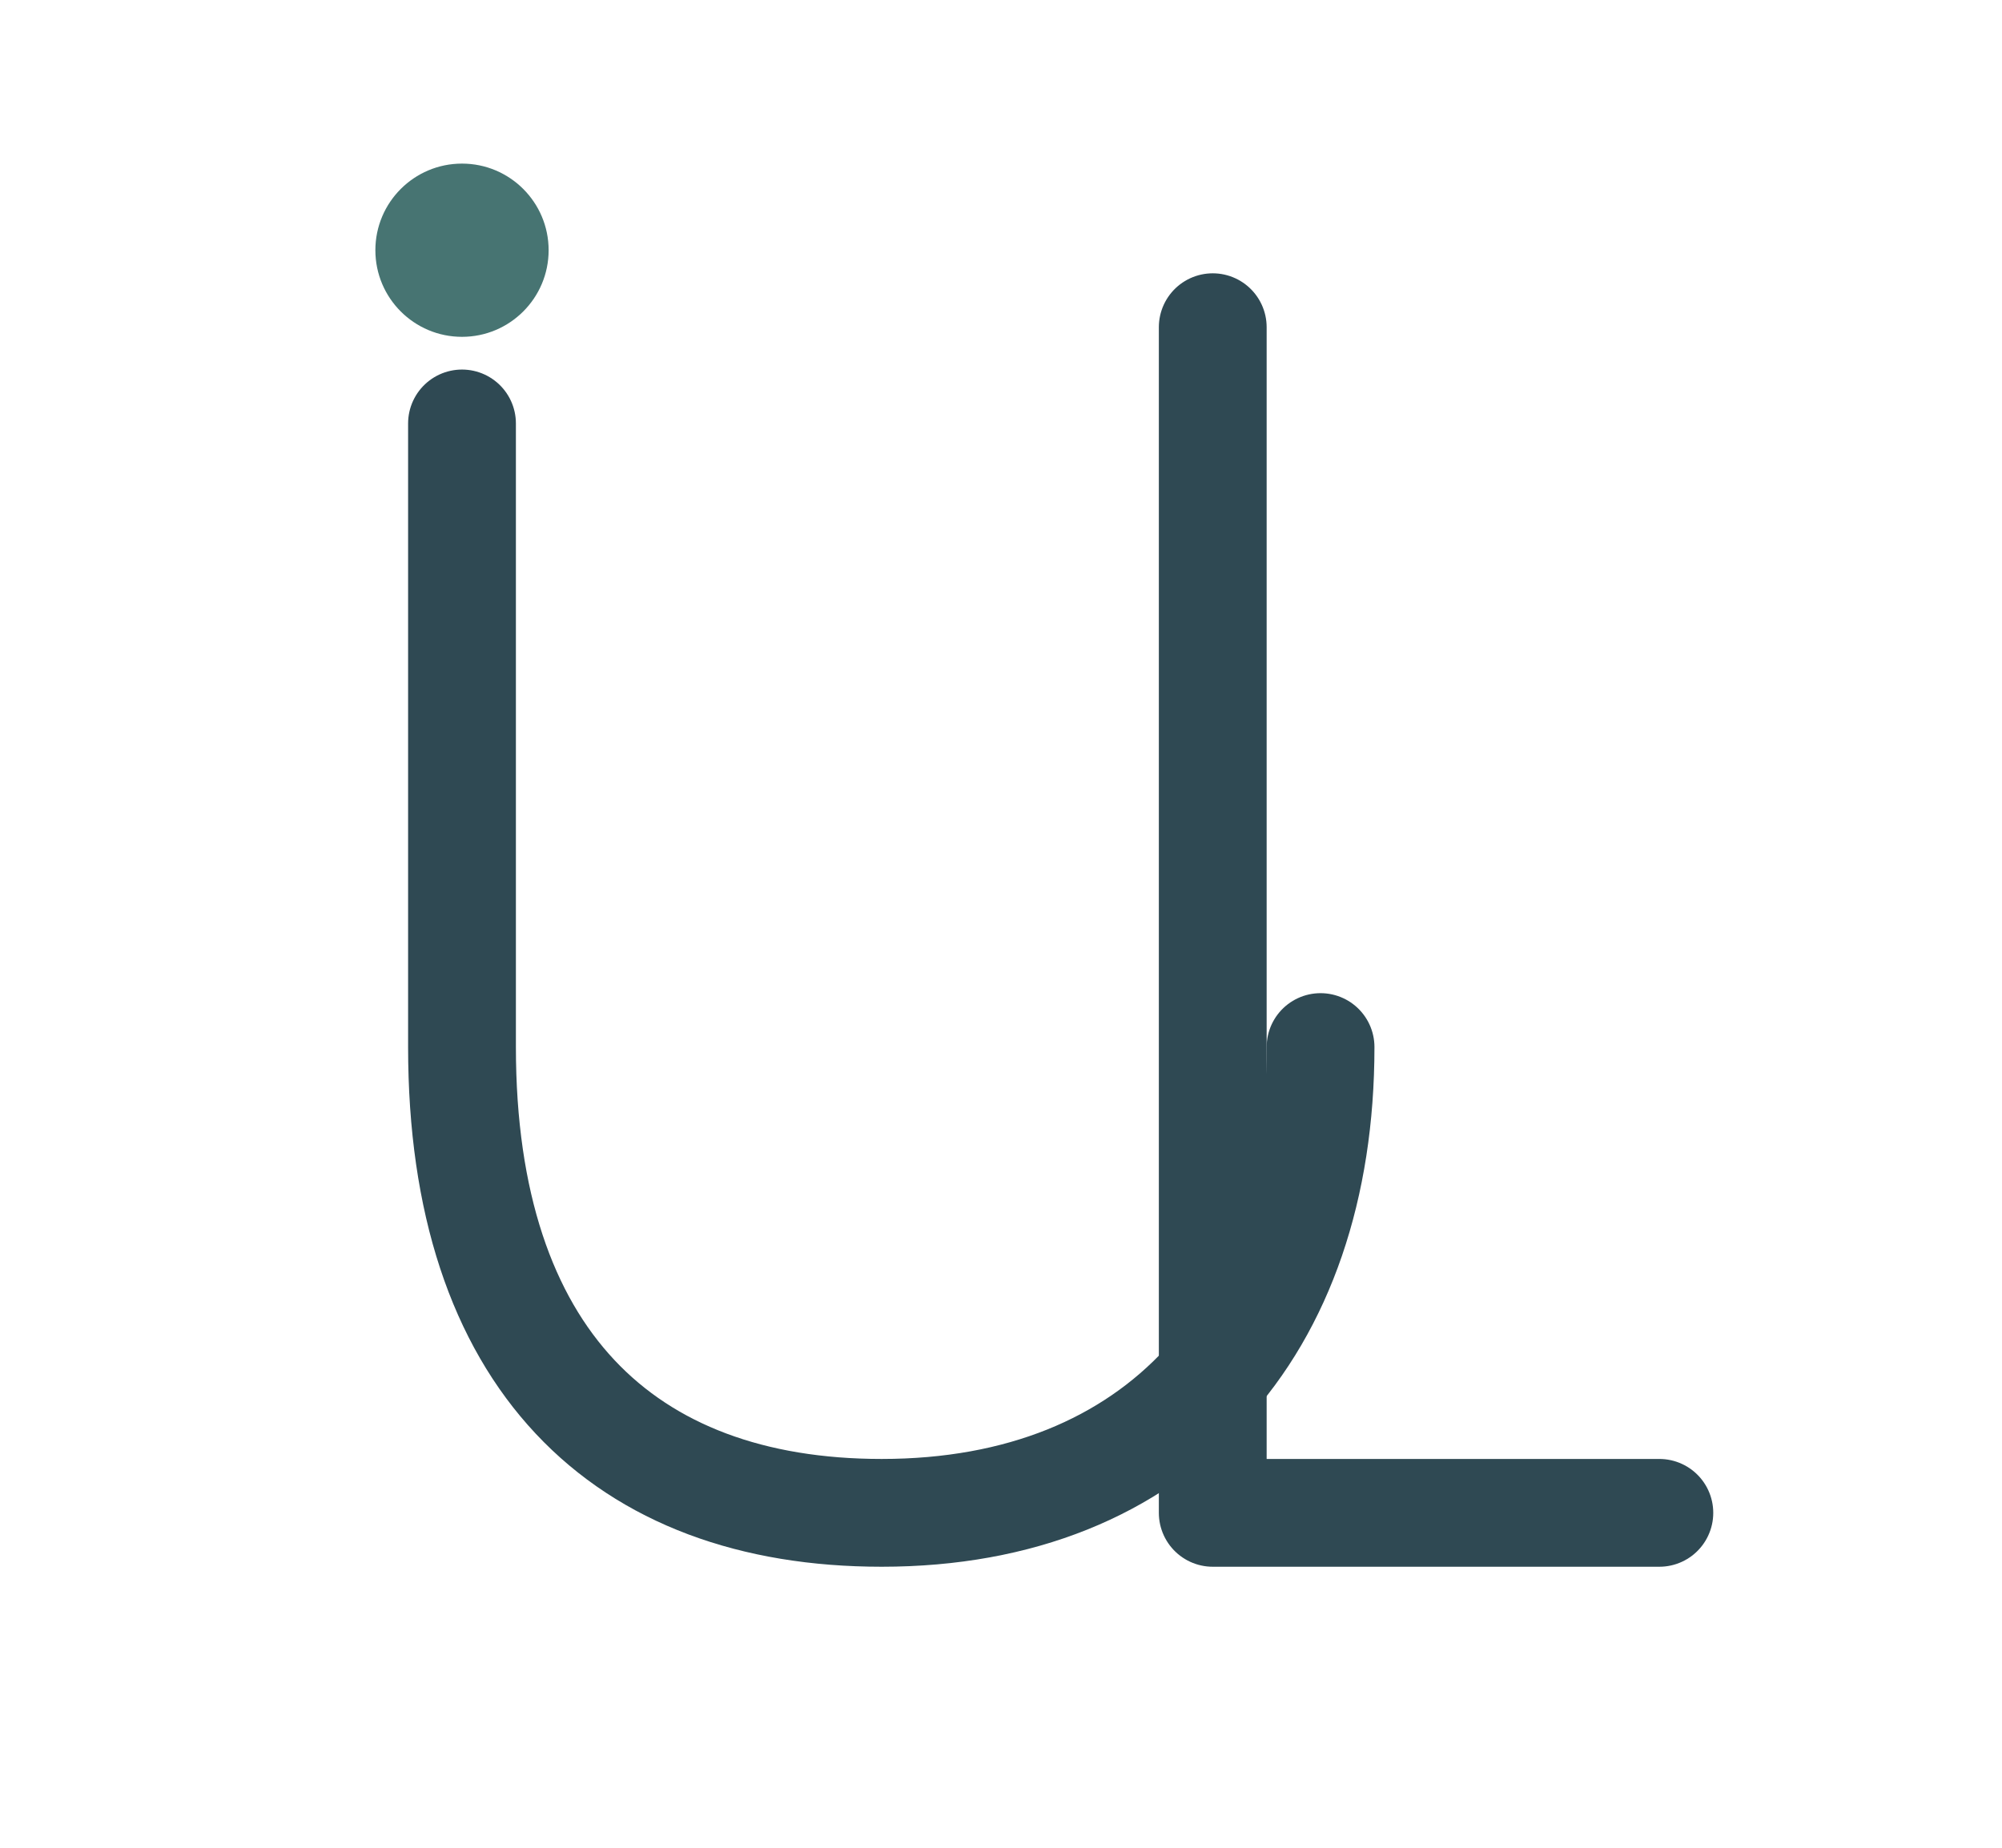
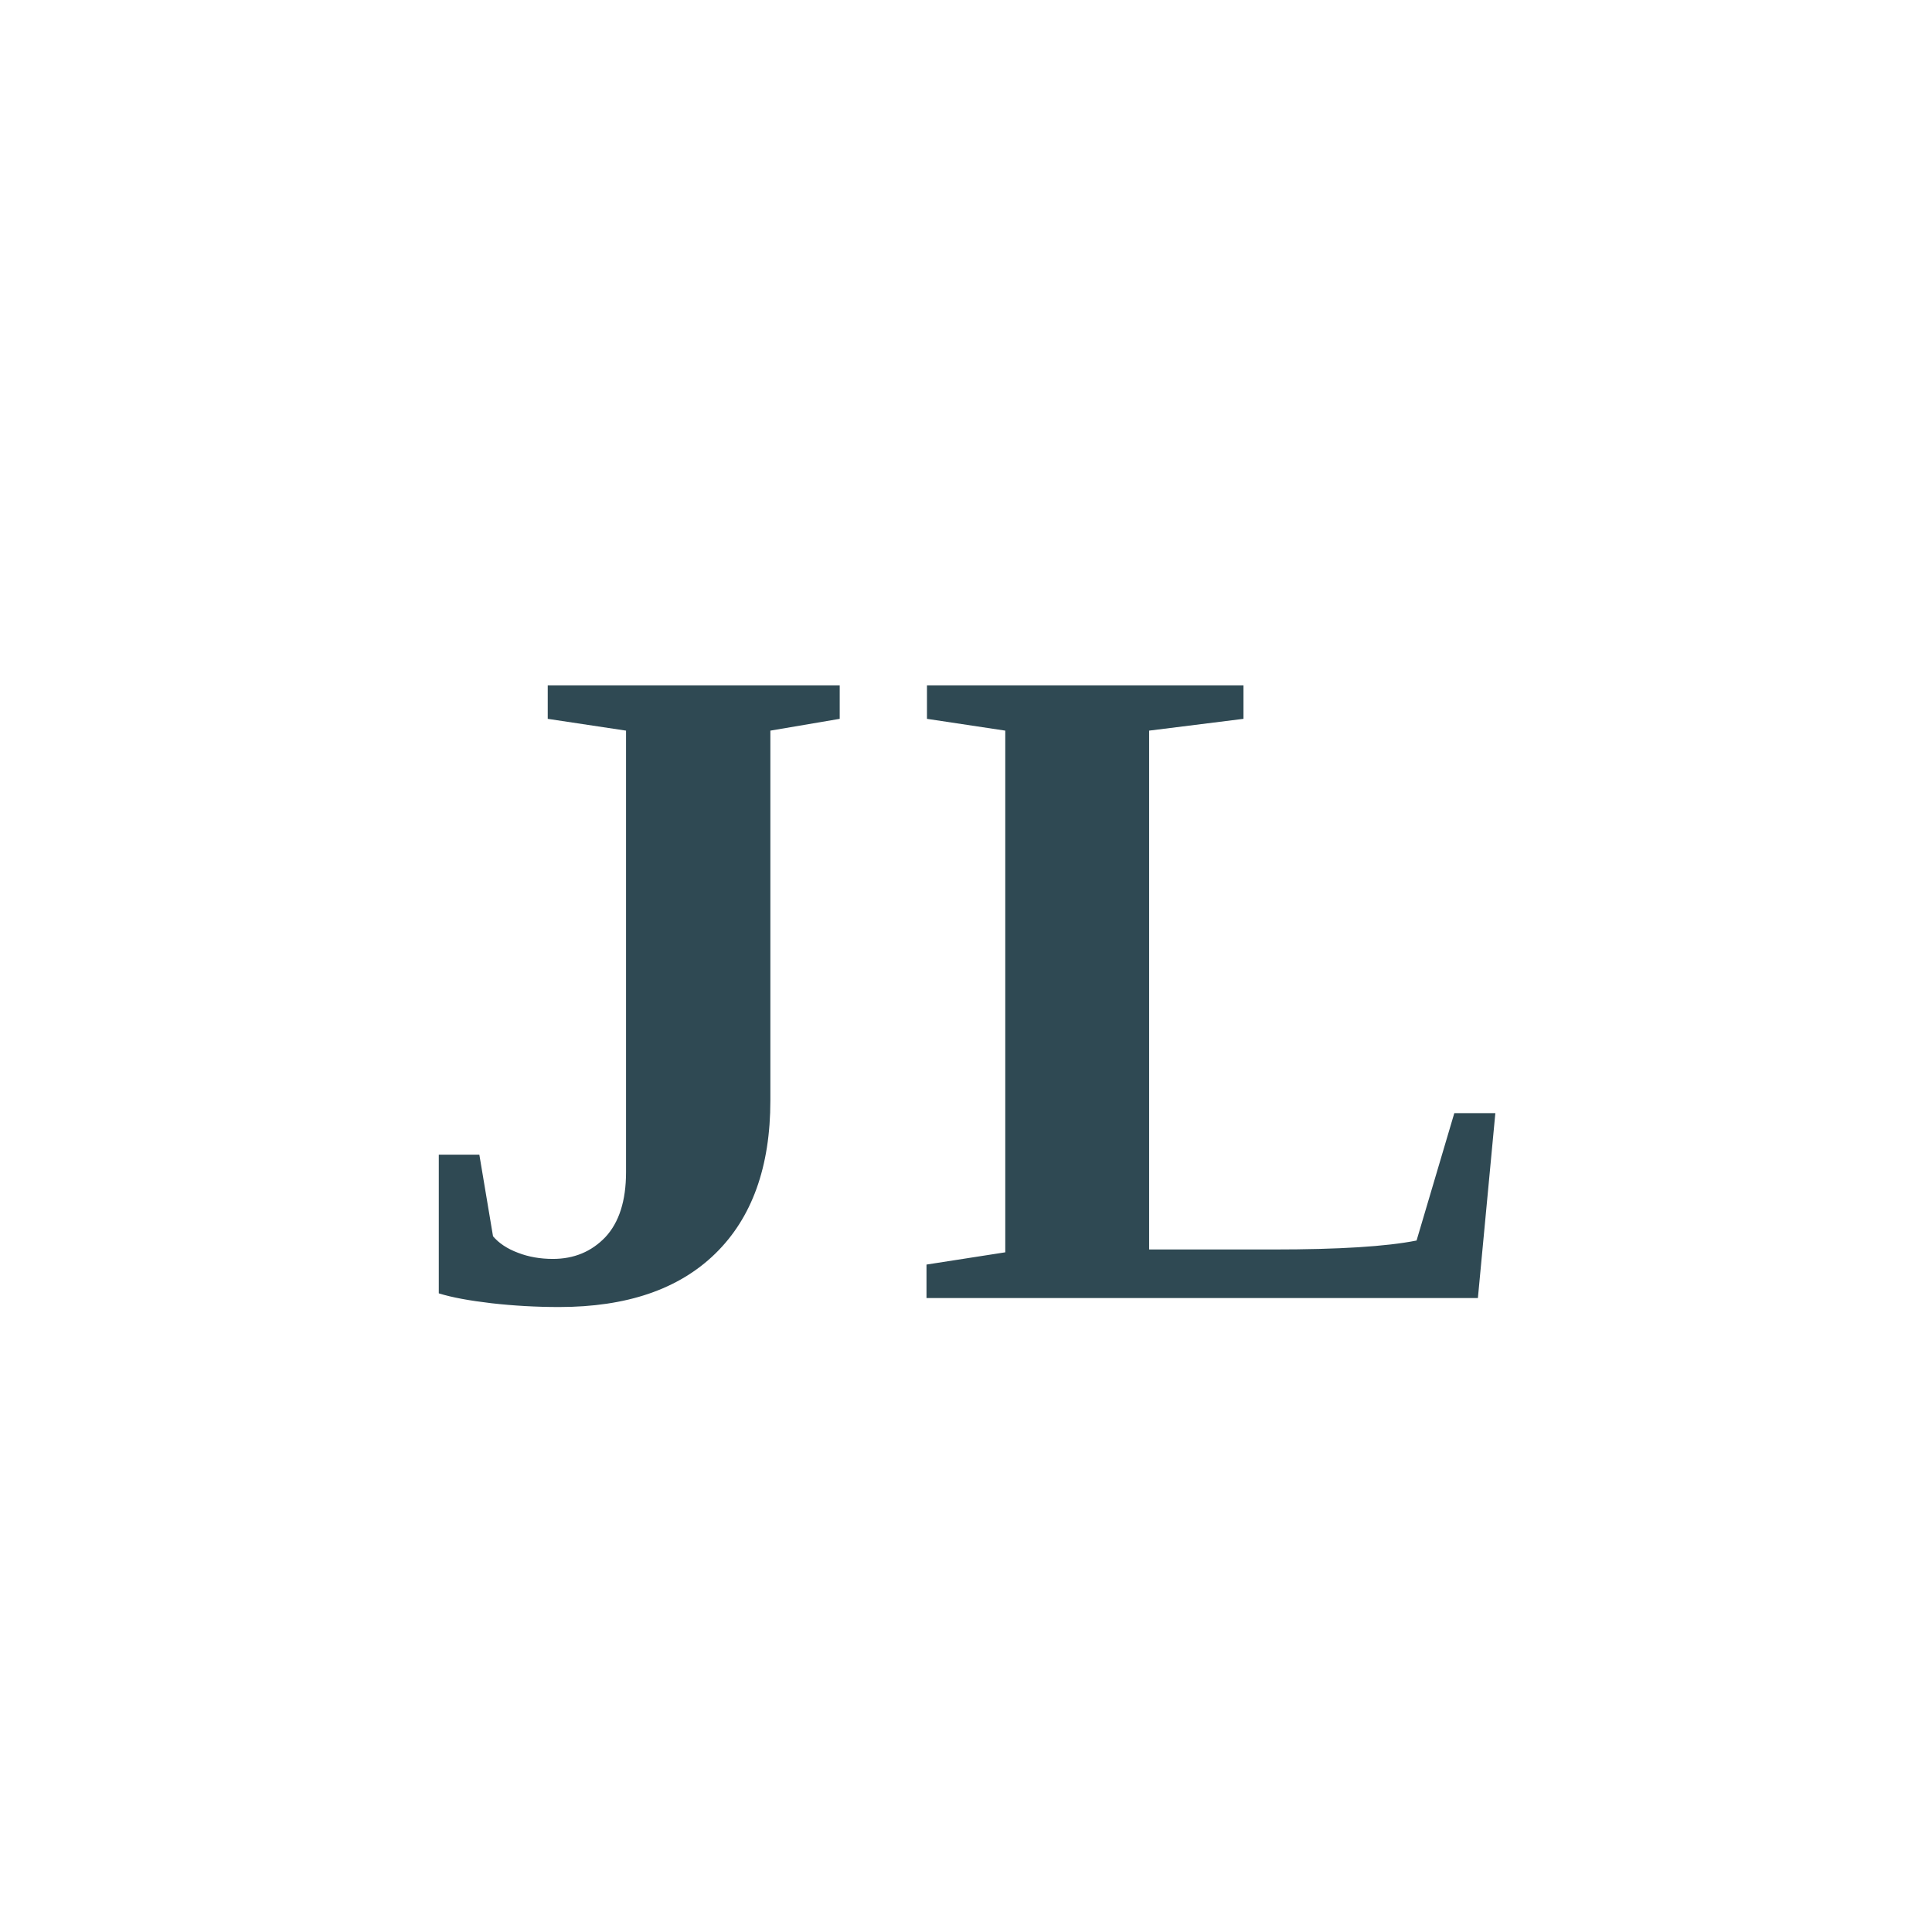
- <svg xmlns="http://www.w3.org/2000/svg" viewBox="0 0 52 48">
+ <svg xmlns="http://www.w3.org/2000/svg" viewBox="0 0 64 64">
  <style>
-     .line { fill: none; stroke: #2f4953; stroke-width: 2.8; stroke-linecap: round; stroke-linejoin: round; }
-     .dot { fill: #477472; }
+     .mark { fill: #2f4953; }
    @media (prefers-color-scheme: dark) {
-       .line { stroke: #e2eeeb; }
-       .dot { fill: #8bc0b6; }
+       .mark { fill: #e2eeeb; }
    }
  </style>
-   <path class="line" d="M12 11v16.2c0 8.1 4.2 12.1 10.9 12.1 7.2 0 11.4-4.8 11.4-12.1" />
-   <path class="line" d="M31.5 8.5v30.8h11.6" />
-   <circle class="dot" cx="12" cy="6.5" r="2.25" />
+   <text class="mark" x="32" y="43" font-family="Georgia, 'Times New Roman', serif" font-size="31" font-weight="600" letter-spacing="1.5" text-anchor="middle">JL</text>
</svg>
